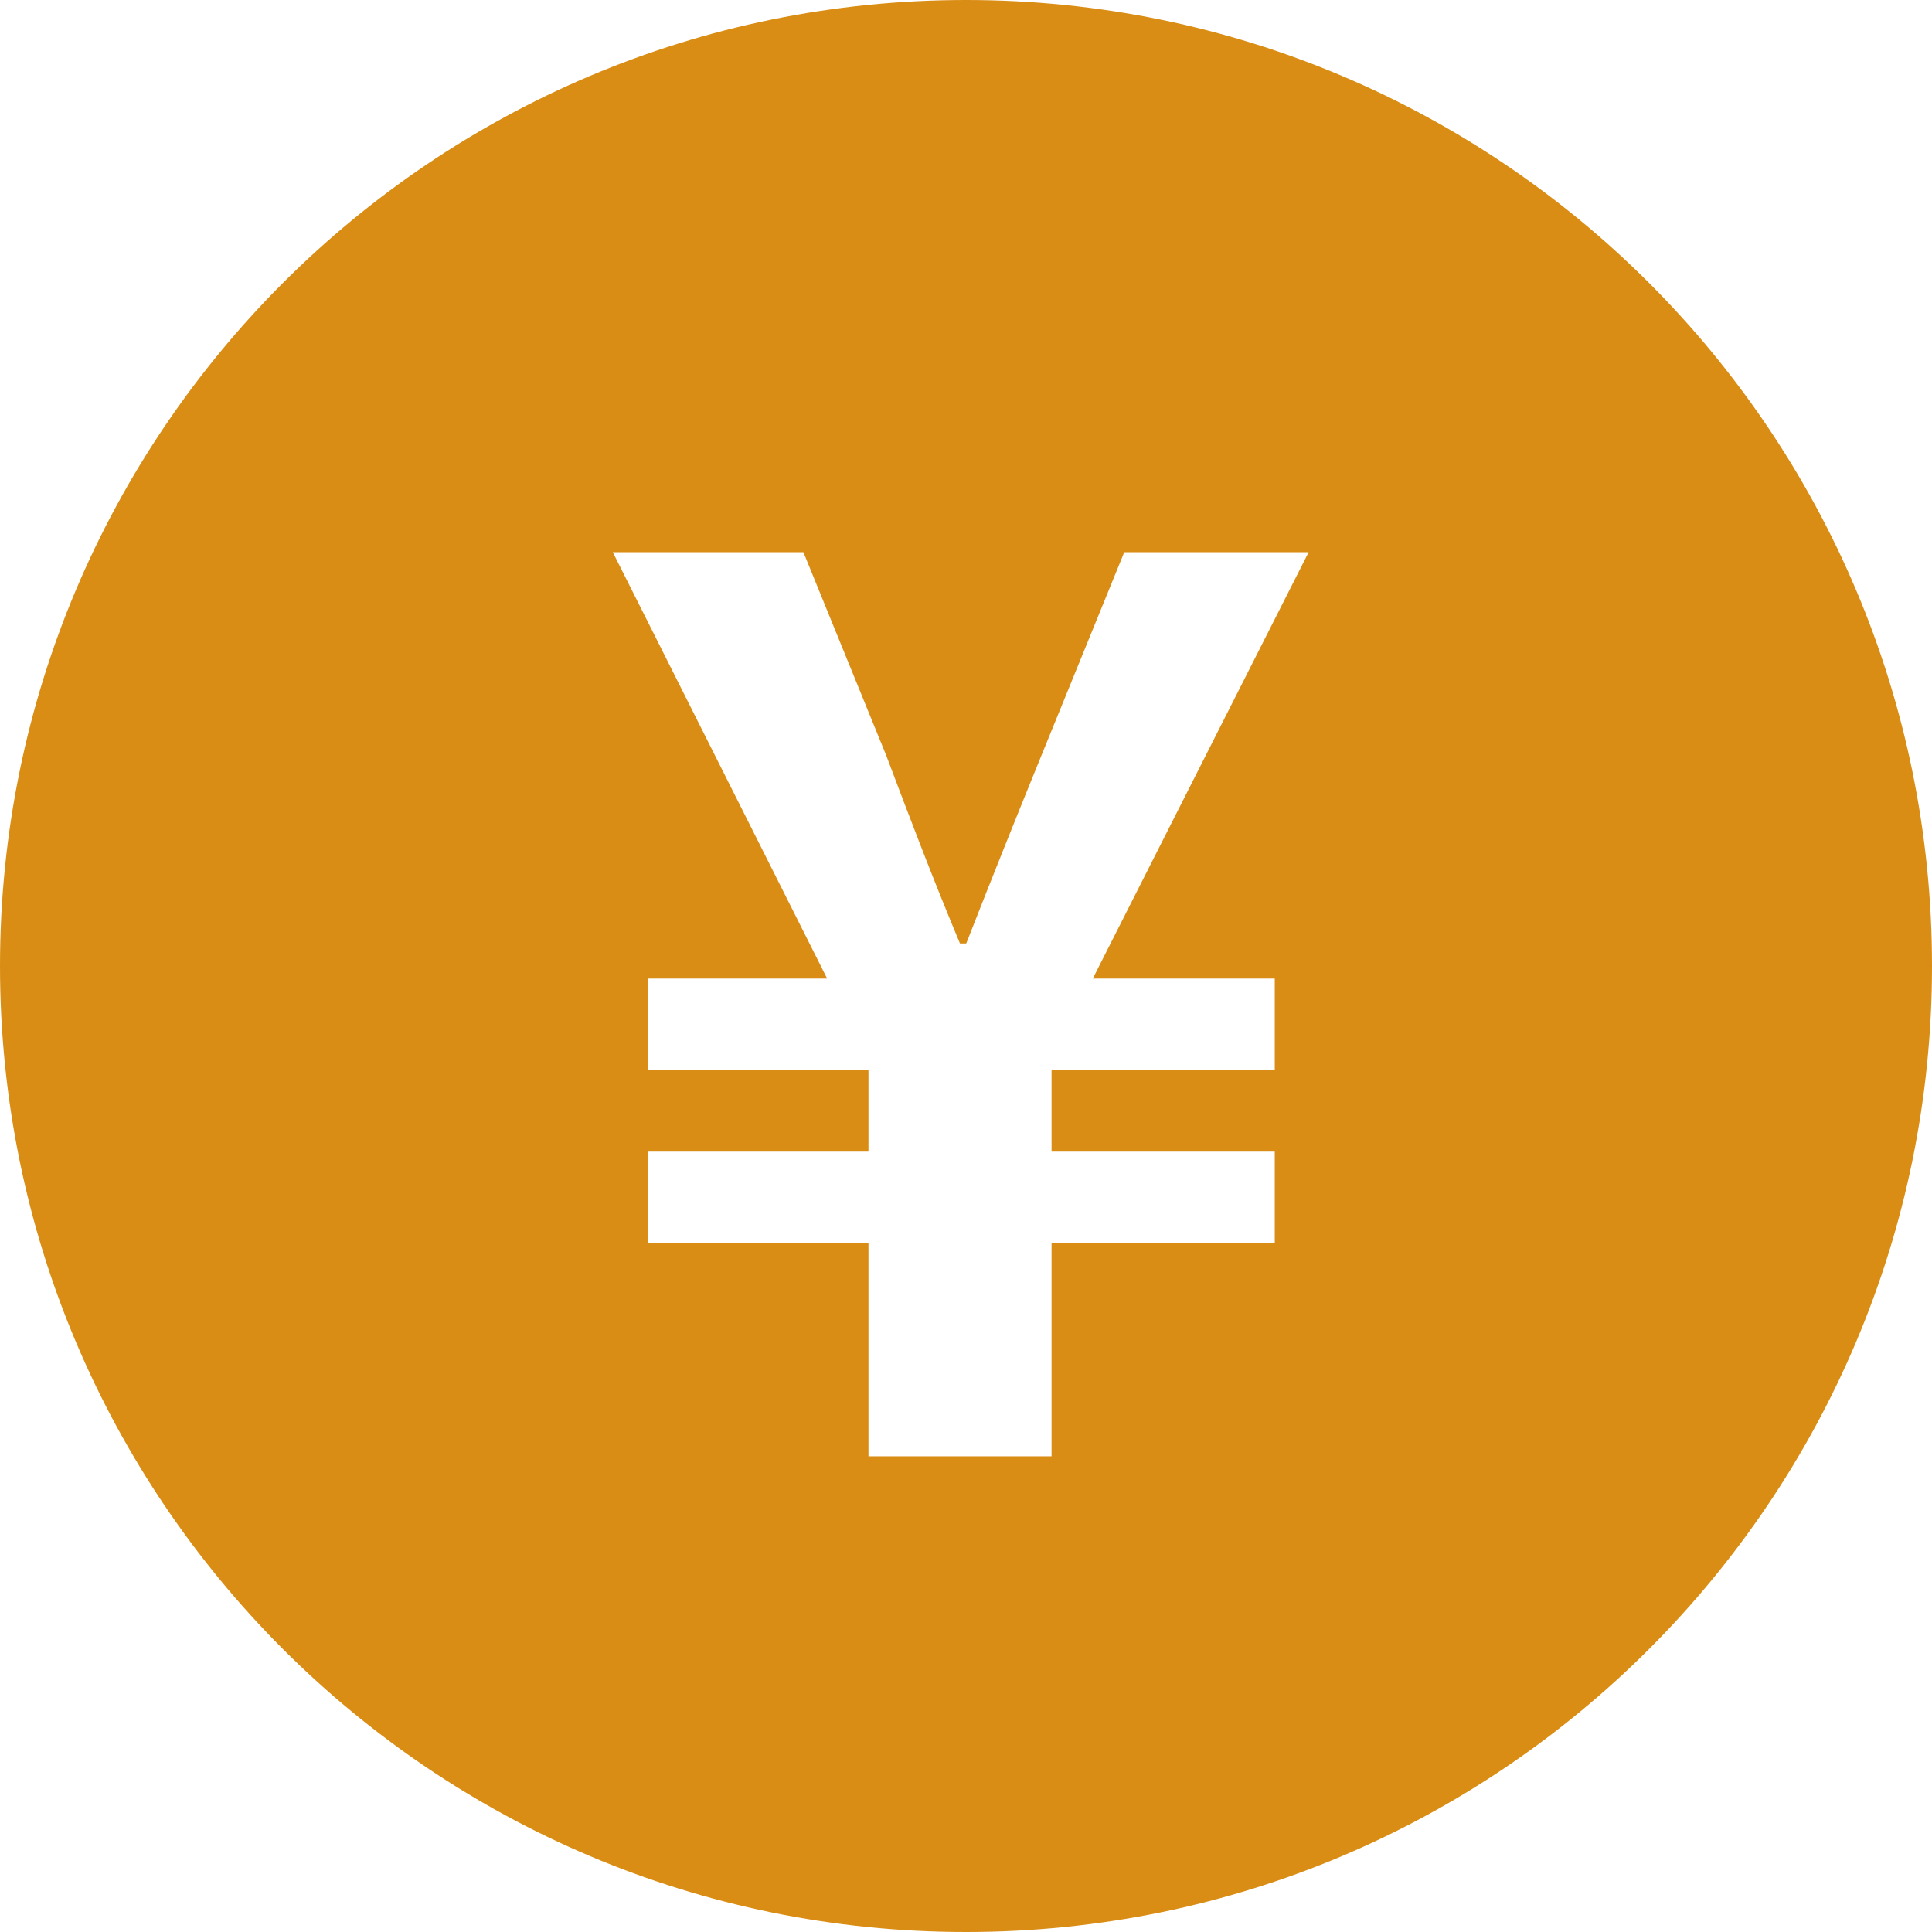
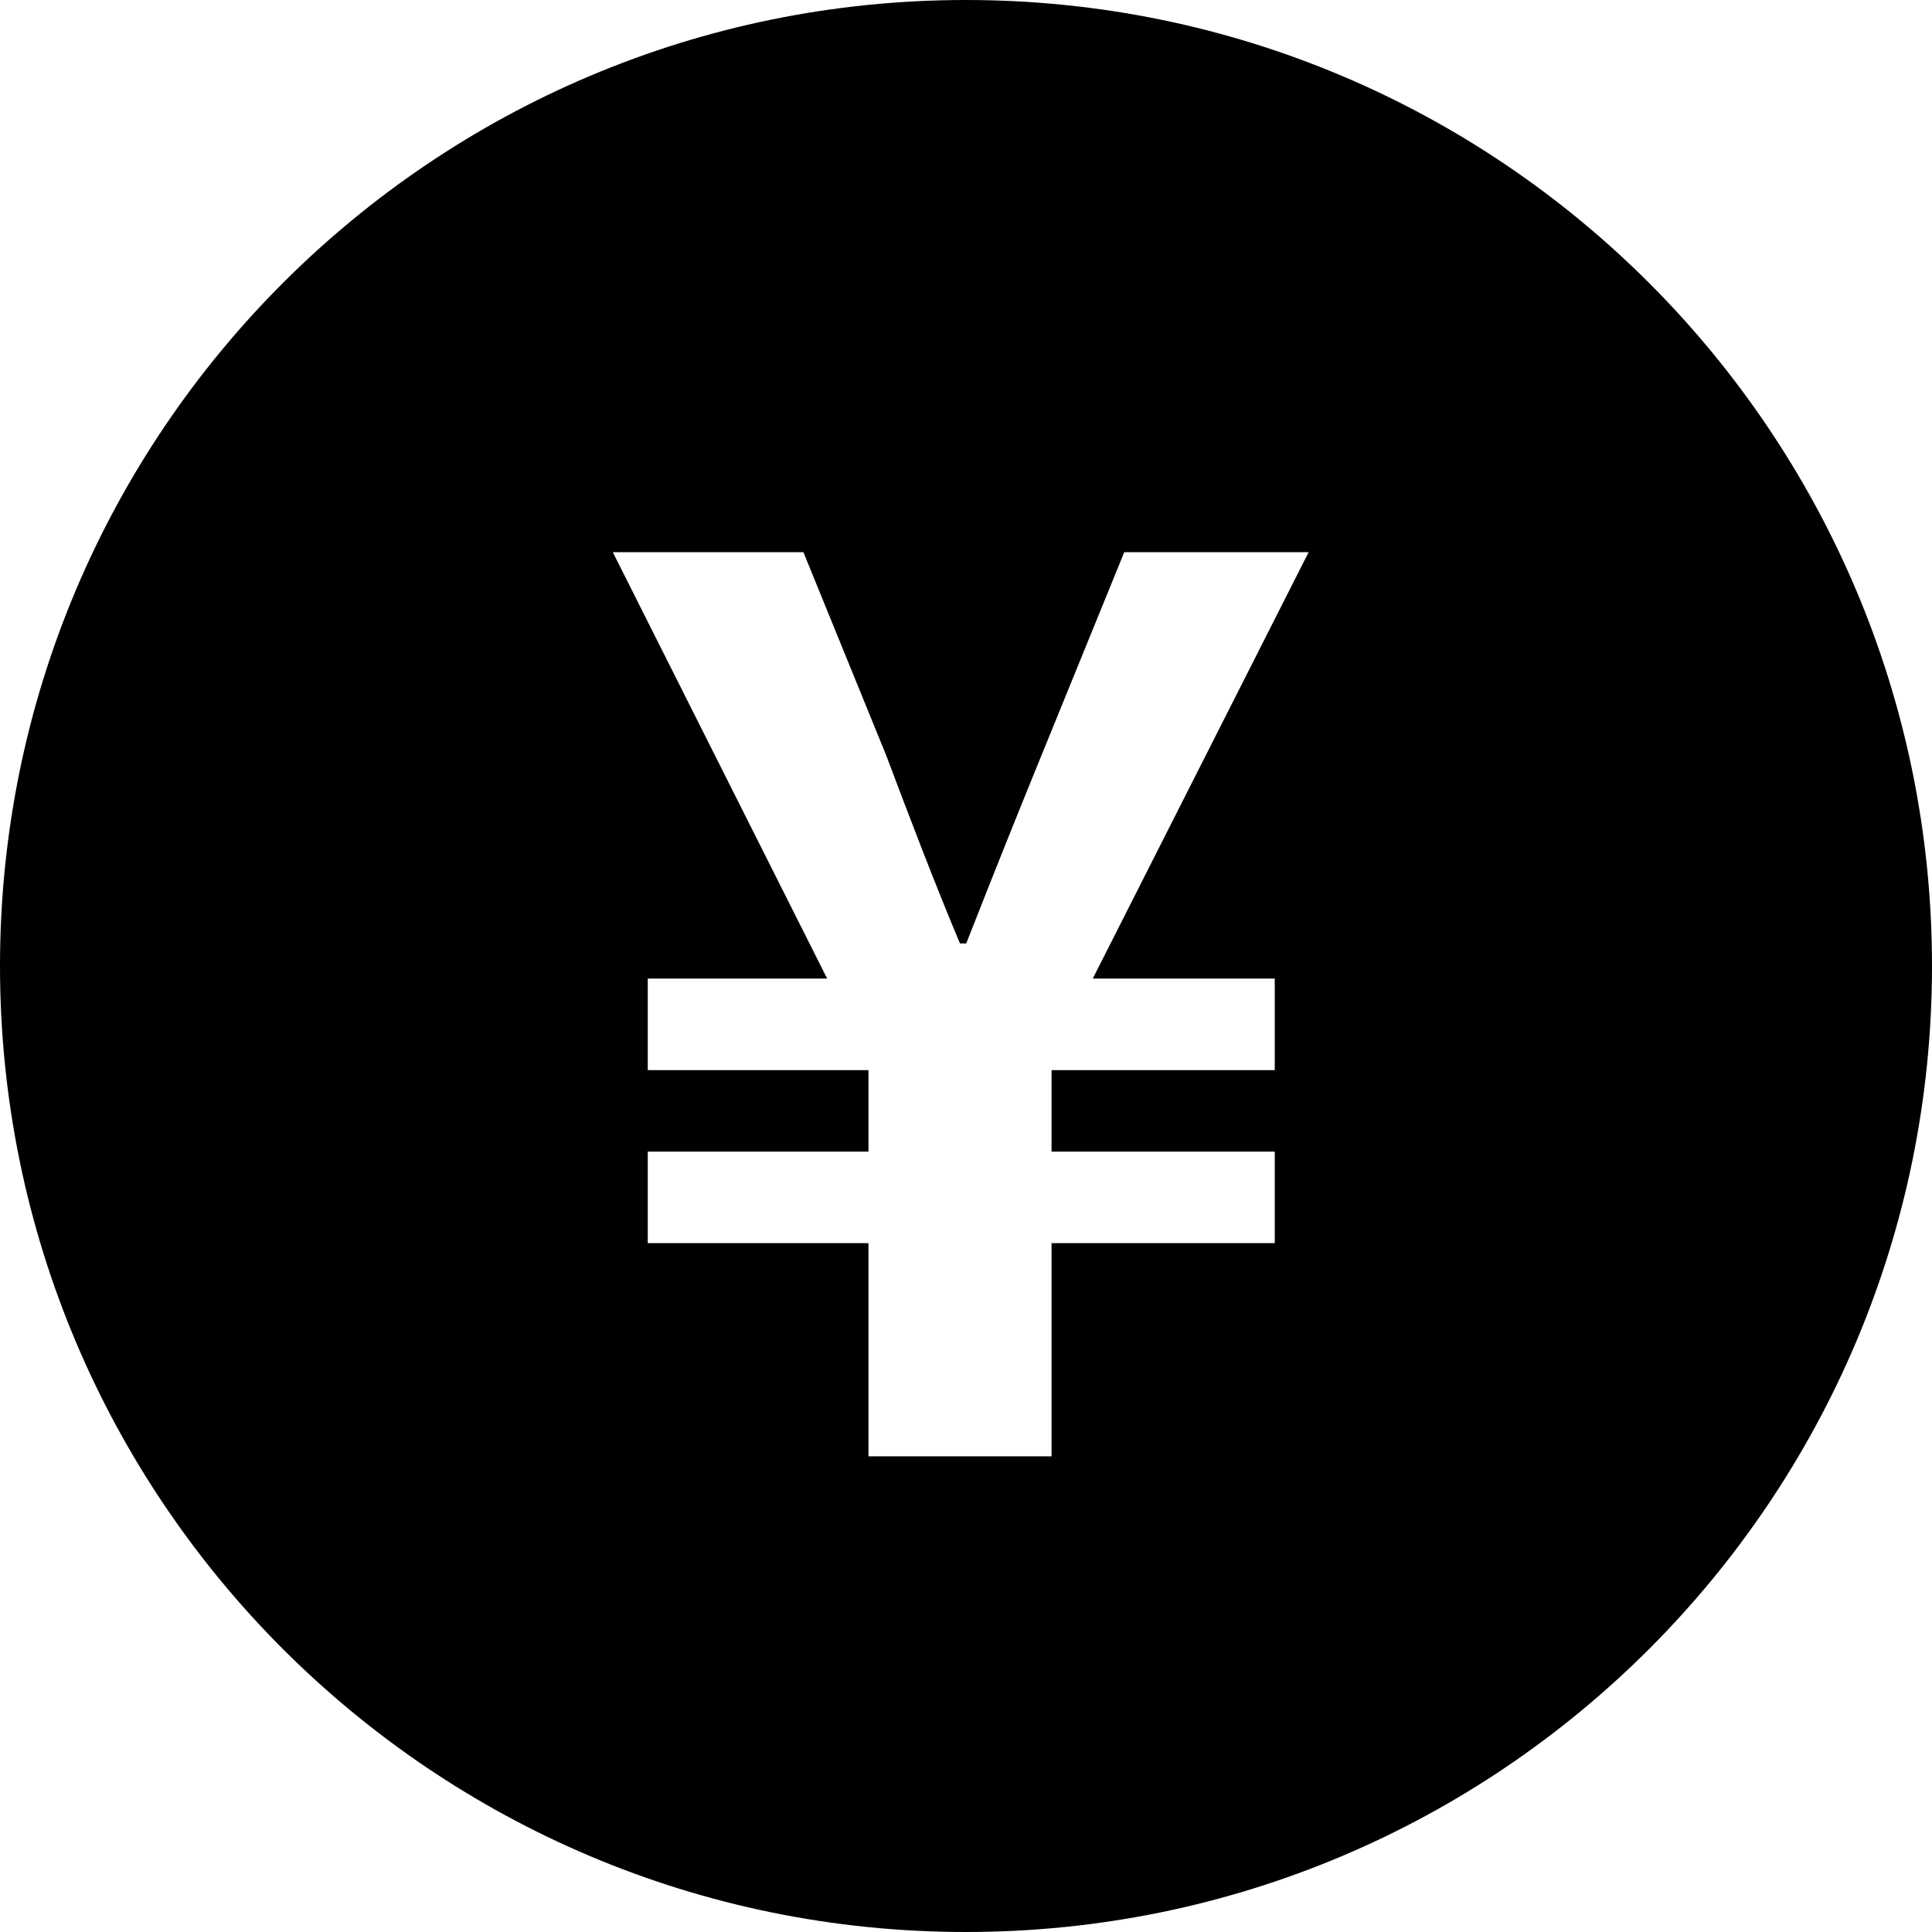
<svg xmlns="http://www.w3.org/2000/svg" t="1596111887618" class="icon" viewBox="0 0 1024 1024" version="1.1" p-id="14995" width="64" height="64">
  <defs>
    <style type="text/css" />
  </defs>
-   <path d="M512 0C229.232 0 0 229.232 0 512s229.232 512 512 512 512-229.232 512-512S794.768 0 512 0z m163.648 518.656v48.528h-118.304v43.2h118.304v48.512h-118.304v112.992h-97.04v-112.992h-116.976v-48.512h116.976v-43.2h-116.976v-48.528H438.4l-113.6-225.984h101.024l43.872 107.68c12.544 33.248 25.168 66.464 39.104 99.696h3.328q19.936-50.848 39.872-99.696l43.872-107.68h97.728L579.2 518.656z" fill="#da8d15" p-id="14996" />
+   <path d="M512 0C229.232 0 0 229.232 0 512s229.232 512 512 512 512-229.232 512-512S794.768 0 512 0z m163.648 518.656v48.528h-118.304v43.2h118.304v48.512h-118.304v112.992h-97.04v-112.992h-116.976v-48.512h116.976v-43.2h-116.976v-48.528H438.4l-113.6-225.984h101.024l43.872 107.68c12.544 33.248 25.168 66.464 39.104 99.696h3.328q19.936-50.848 39.872-99.696l43.872-107.68h97.728L579.2 518.656z" p-id="14996" />
</svg>
